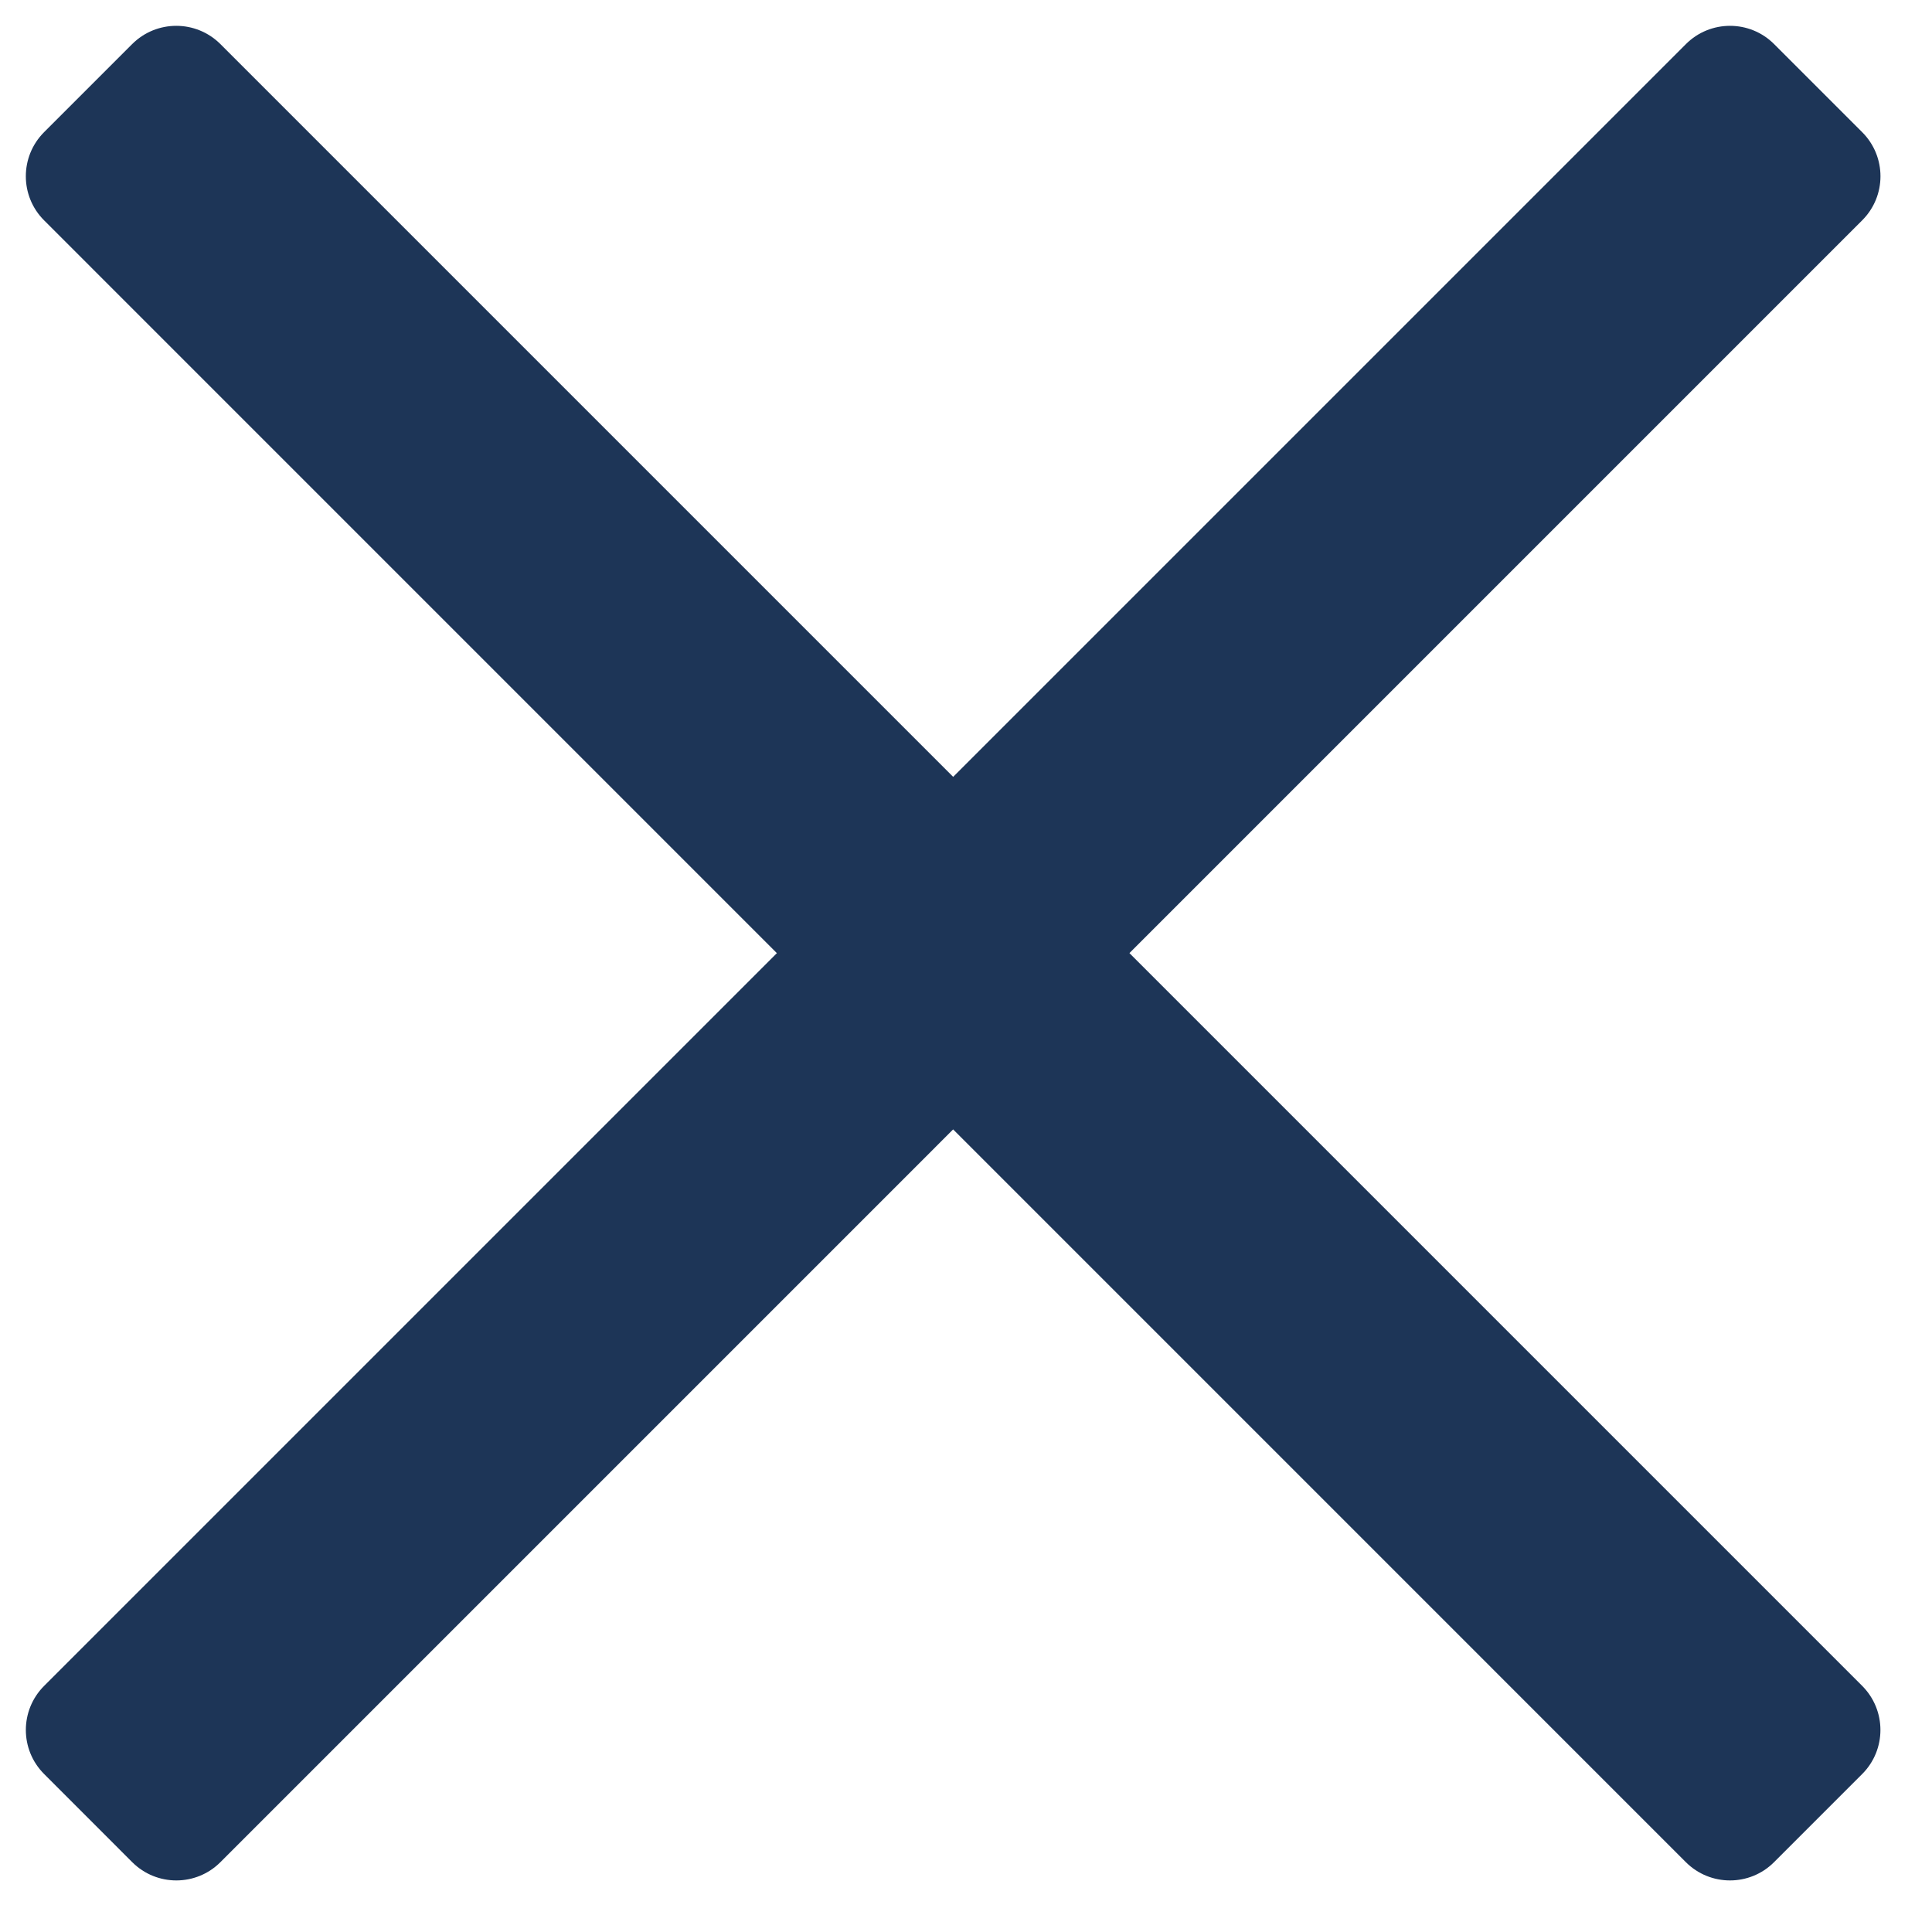
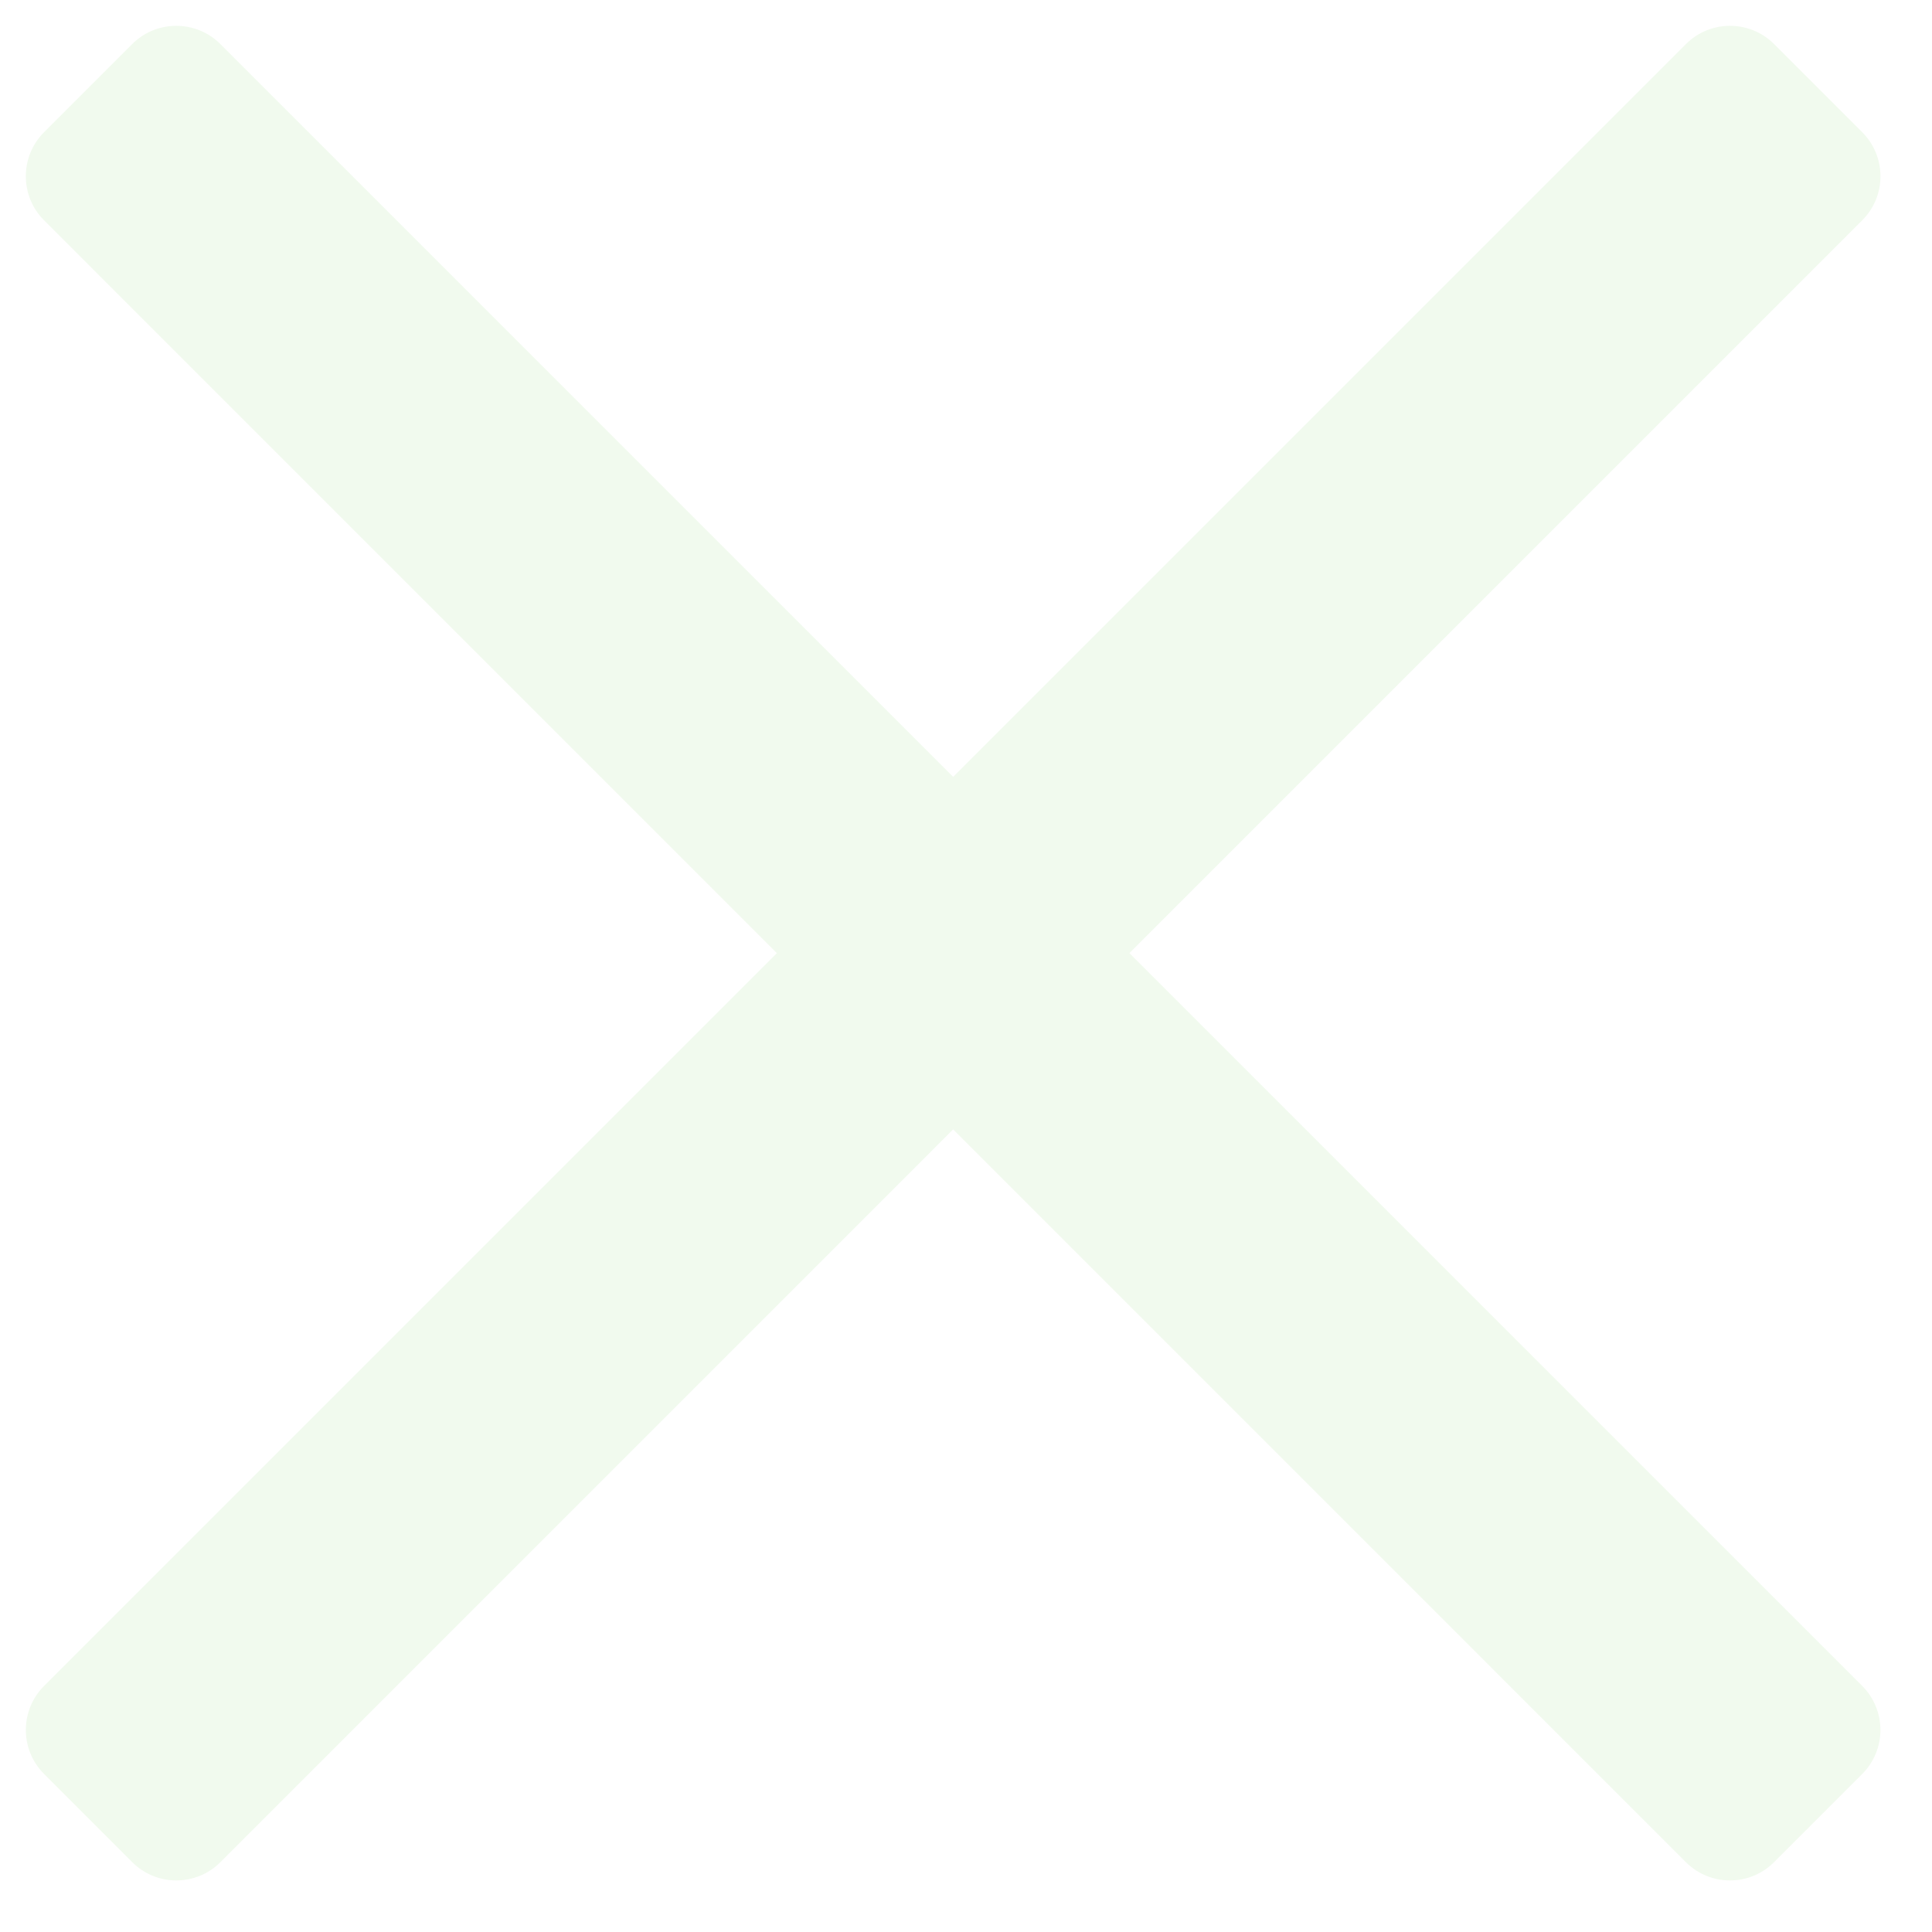
<svg xmlns="http://www.w3.org/2000/svg" width="31" height="31" viewBox="0 0 31 31" fill="none">
-   <path d="M2.121 0.707C2.512 0.317 3.145 0.317 3.536 0.707L29.88 27.051C30.27 27.442 30.27 28.075 29.88 28.465L28.465 29.88C28.075 30.27 27.442 30.27 27.051 29.88L0.707 3.535C0.317 3.145 0.317 2.512 0.707 2.121L2.121 0.707Z" fill="#1D3557" />
-   <path d="M28.466 0.707C28.076 0.317 27.442 0.317 27.052 0.707L0.708 27.051C0.317 27.442 0.317 28.075 0.708 28.465L2.122 29.88C2.513 30.27 3.146 30.27 3.536 29.88L29.88 3.535C30.271 3.145 30.271 2.512 29.88 2.121L28.466 0.707Z" fill="#1D3557" />
+   <path d="M2.121 0.707C2.512 0.317 3.145 0.317 3.536 0.707L29.88 27.051C30.27 27.442 30.27 28.075 29.88 28.465L28.465 29.88C28.075 30.27 27.442 30.27 27.051 29.88L0.707 3.535C0.317 3.145 0.317 2.512 0.707 2.121L2.121 0.707Z" fill="#F1FAEE" />
+   <path d="M28.466 0.707C28.076 0.317 27.442 0.317 27.052 0.707L0.708 27.051C0.317 27.442 0.317 28.075 0.708 28.465L2.122 29.88C2.513 30.27 3.146 30.27 3.536 29.88L29.88 3.535C30.271 3.145 30.271 2.512 29.88 2.121L28.466 0.707Z" fill="#F1FAEE" />
</svg>
